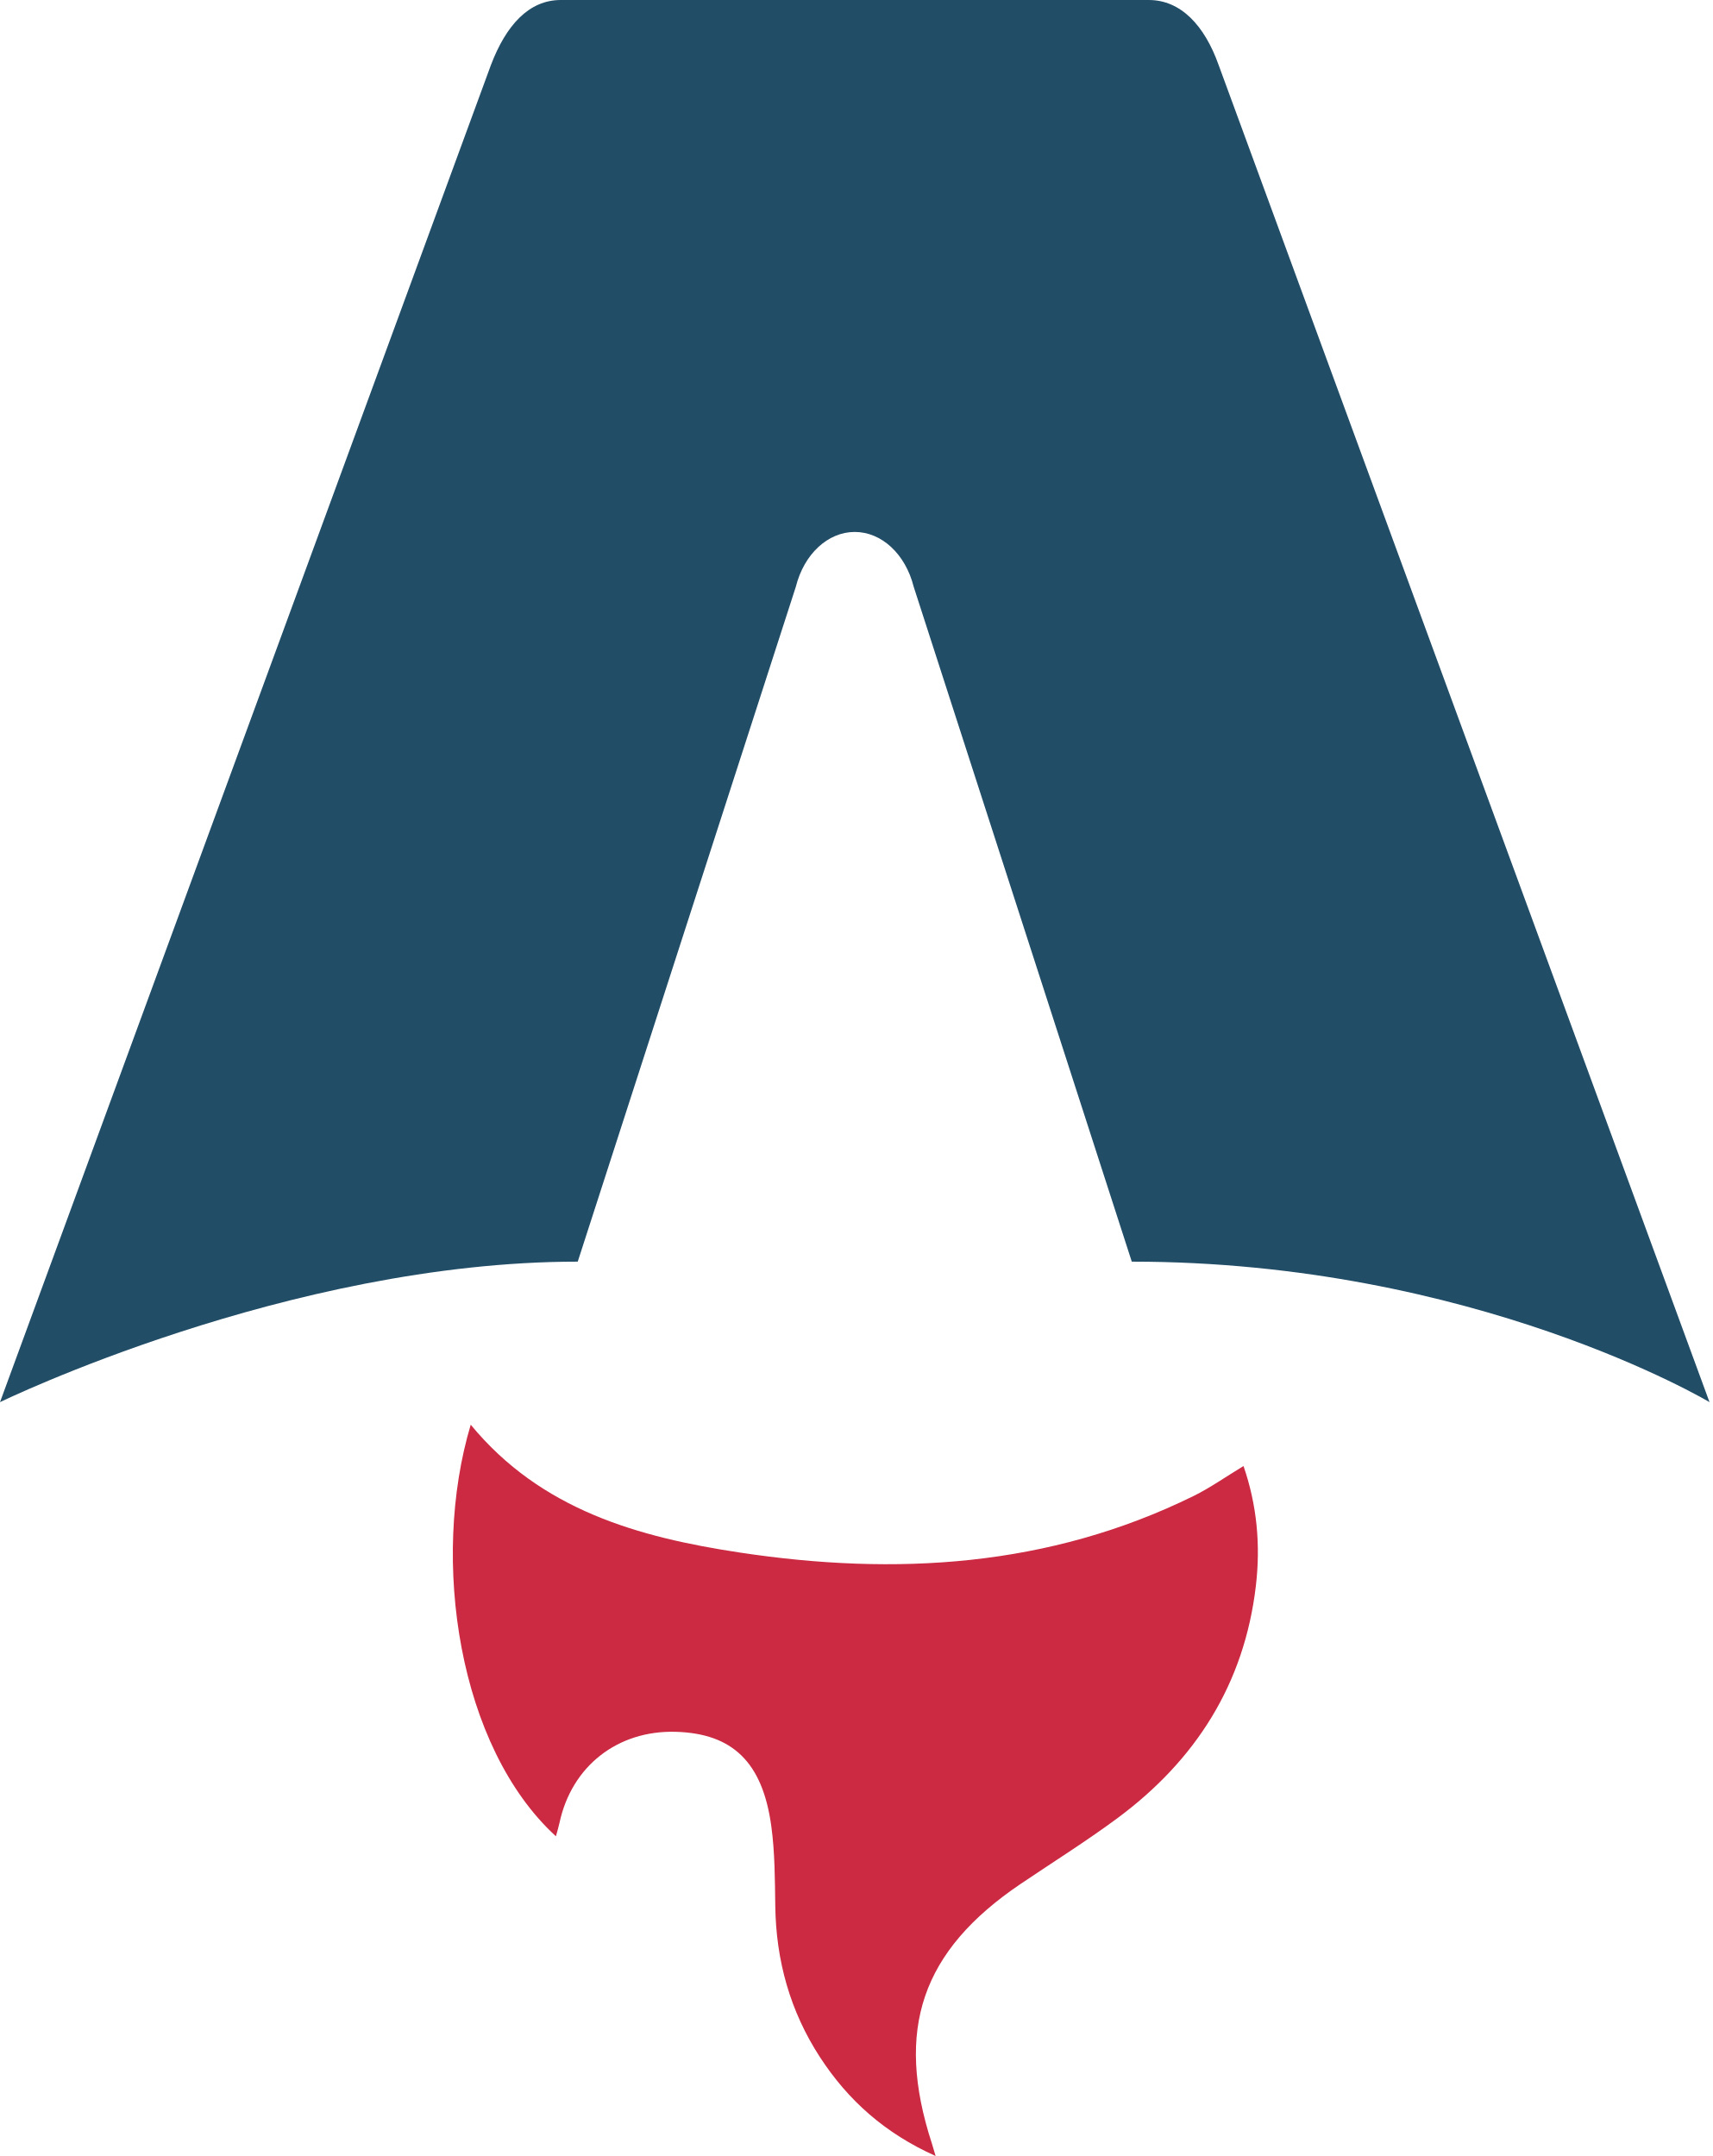
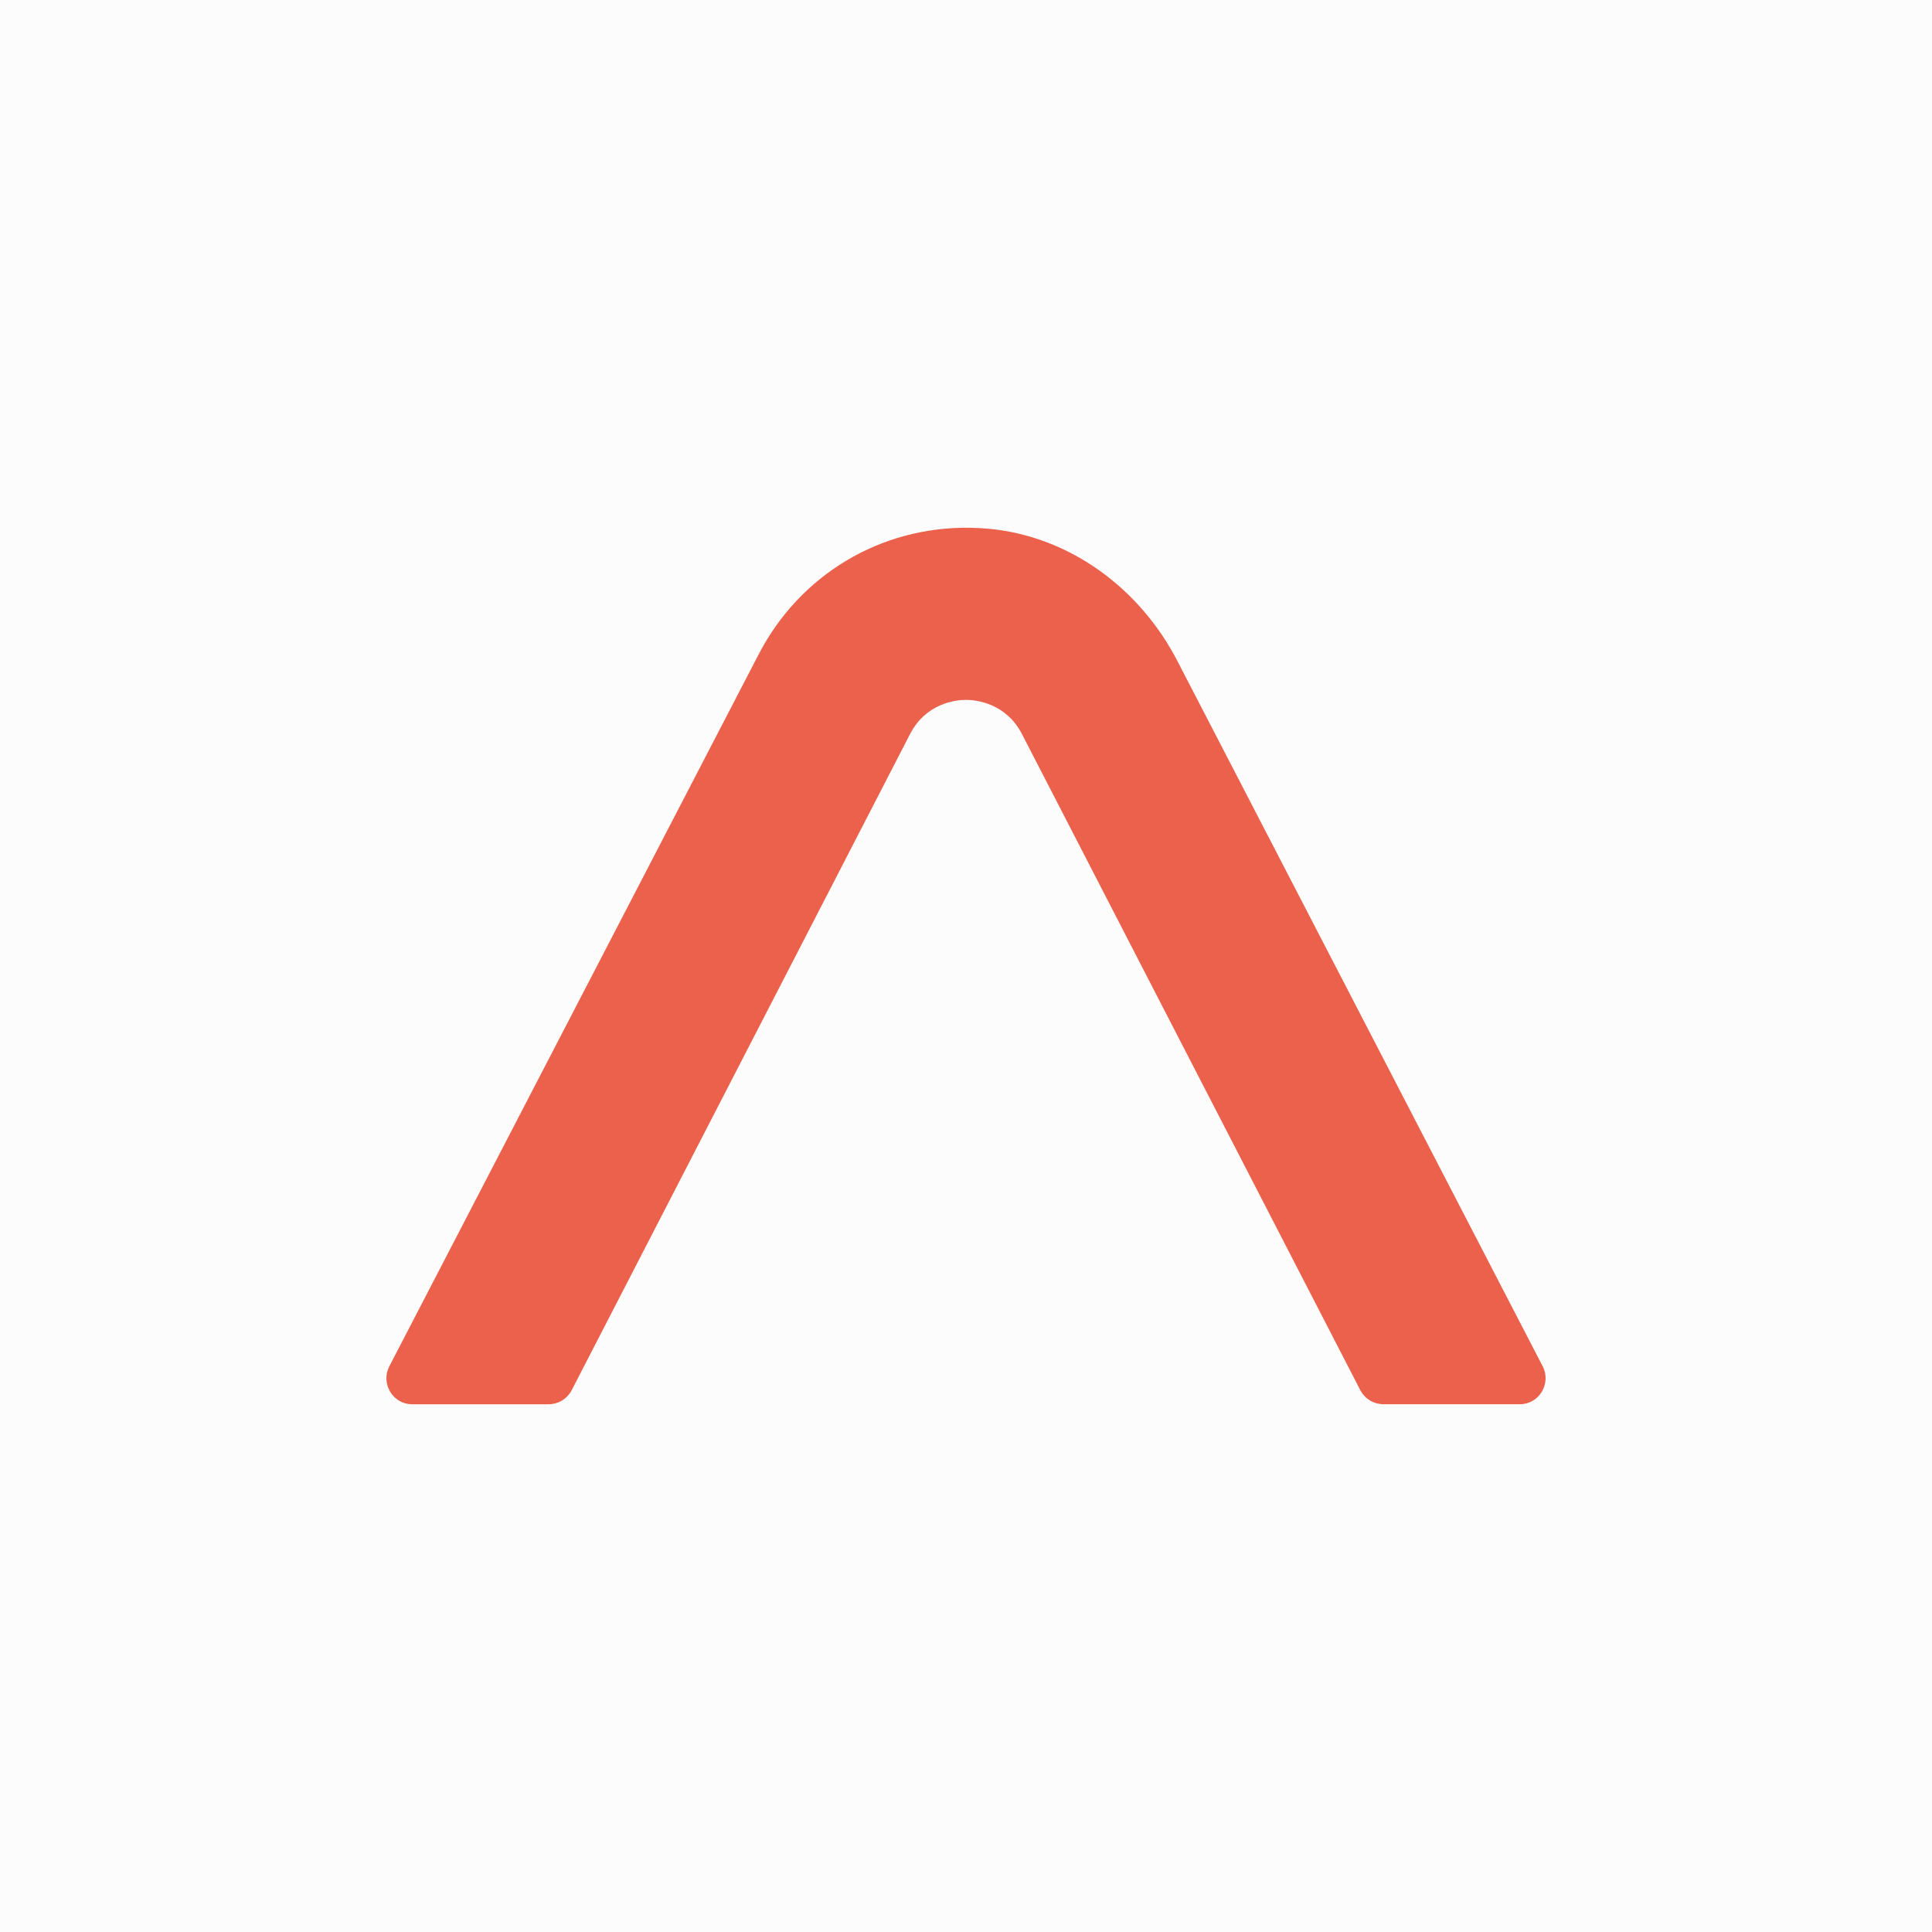
- <svg xmlns="http://www.w3.org/2000/svg" viewBox="0 0 85 107">
-   <path fill="#cb2a42" d="M27.589 91.136C22.756 86.718 21.344 77.433 23.358 70.707C26.85 74.948 31.689 76.291 36.7 77.05C44.438 78.22 52.036 77.782 59.223 74.246C60.045 73.841 60.805 73.303 61.704 72.757C62.378 74.714 62.553 76.689 62.318 78.7C61.745 83.596 59.309 87.378 55.433 90.245C53.883 91.392 52.244 92.417 50.643 93.498C45.726 96.821 44.396 100.718 46.243 106.386C46.287 106.525 46.327 106.663 46.426 107C43.916 105.876 42.082 104.24 40.684 102.089C39.209 99.819 38.507 97.308 38.47 94.591C38.451 93.269 38.451 91.934 38.273 90.631C37.839 87.453 36.347 86.03 33.536 85.948C30.652 85.864 28.37 87.647 27.765 90.455C27.719 90.671 27.652 90.884 27.585 91.134L27.589 91.136Z" />
-   <path fill="#224d67" d="M0 69.587C0 69.587 14.314 62.614 28.668 62.614L39.49 29.12C39.895 27.501 41.078 26.4 42.414 26.4C43.749 26.4 44.932 27.501 45.338 29.12L56.16 62.614C73.16 62.614 84.828 69.587 84.828 69.587C84.828 69.587 60.514 3.352 60.467 3.219C59.769 1.261 58.591 0 57.003 0H27.827C26.239 0 25.109 1.261 24.363 3.219C24.311 3.35 0 69.587 0 69.587Z" />
+ <svg xmlns="http://www.w3.org/2000/svg" version="1.1" x="0px" y="0px" viewBox="0 0 200 200" enable-background="new 0 0 200 200" xml:space="preserve">
+   <rect width="200" height="200" fill="#fcfcfc" />
+   <path fill="#eb614b" d="m100.39 54.633c-9.313-0.127-17.645 4.92-21.888 13.17l-38.217 73.67c-0.88 1.76 0.377 3.897 2.389 3.897h14.08c1.006 0 1.886-0.503 2.389-1.383l35.074-68.015c1.634-3.143 4.652-3.522 5.783-3.522 1.131 0 4.149 0.379 5.783 3.522l35.074 68.012c0.503 0.88 1.383 1.383 2.389 1.383h14.08c2.011 0 3.269-2.136 2.389-3.897l-37.83-73.038c-3.897-7.543-11.188-12.949-19.611-13.703-0.629-0.055-1.254-0.087-1.875-0.096z" />
</svg>
